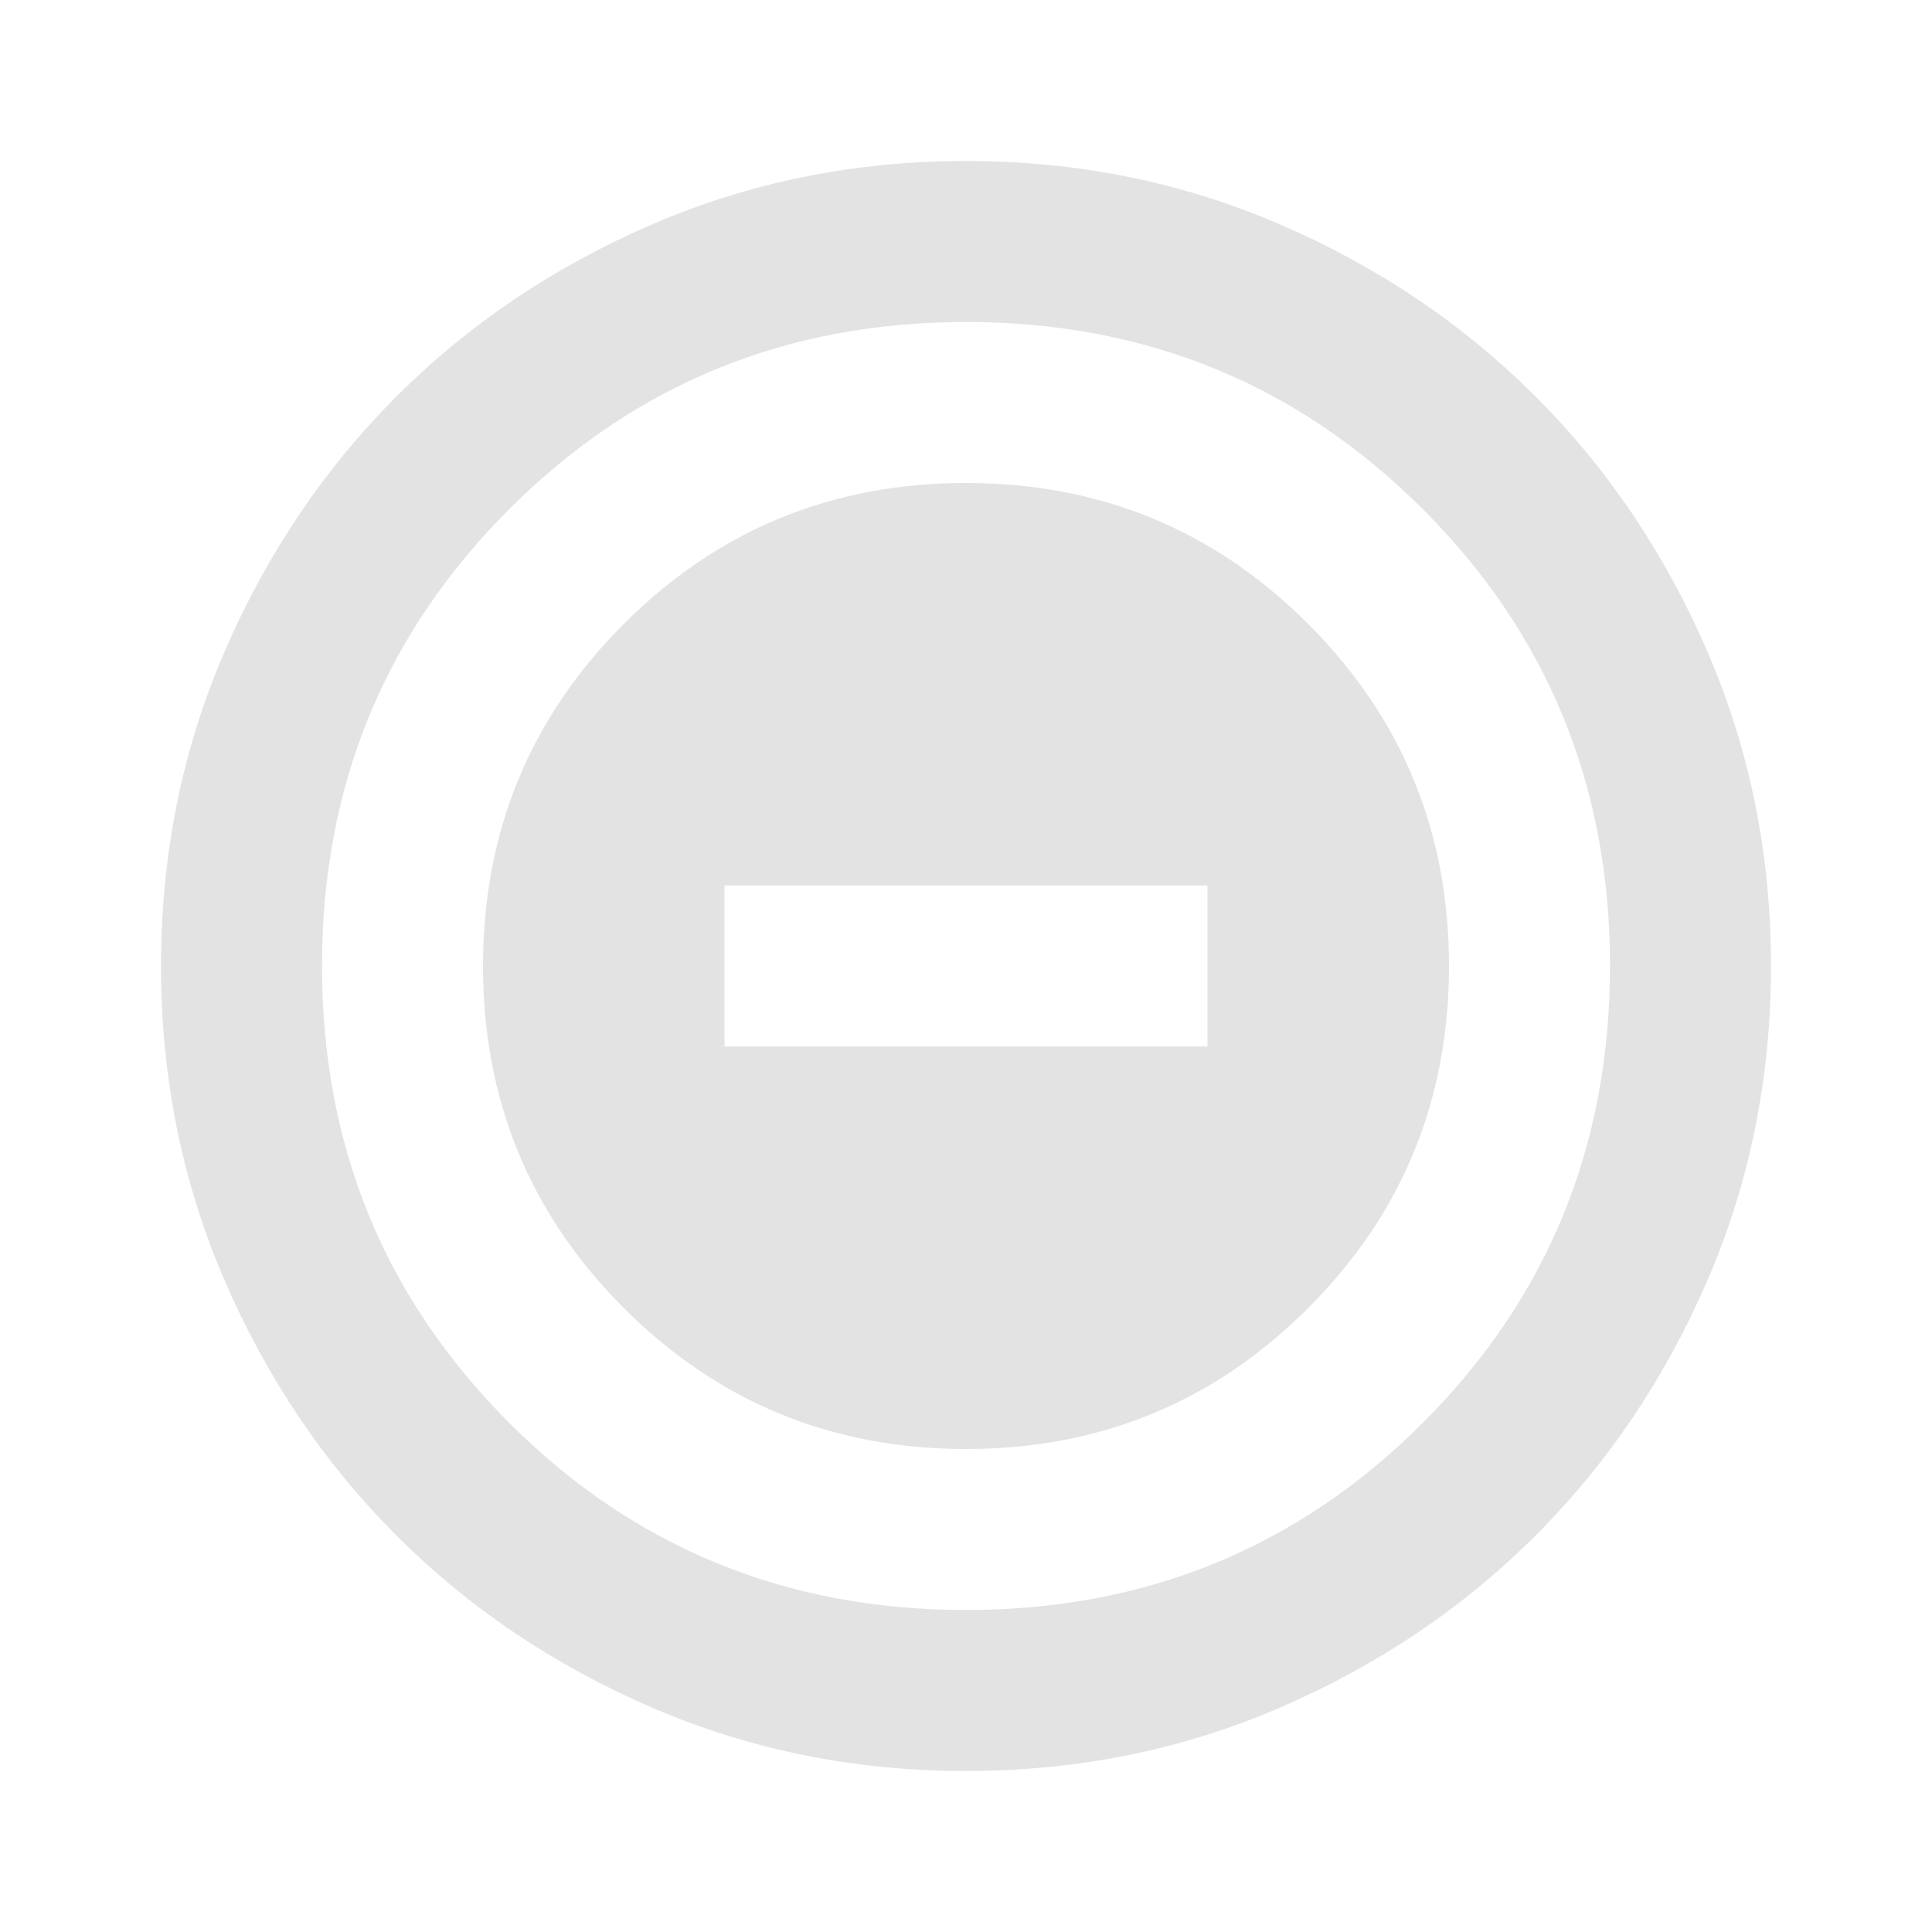
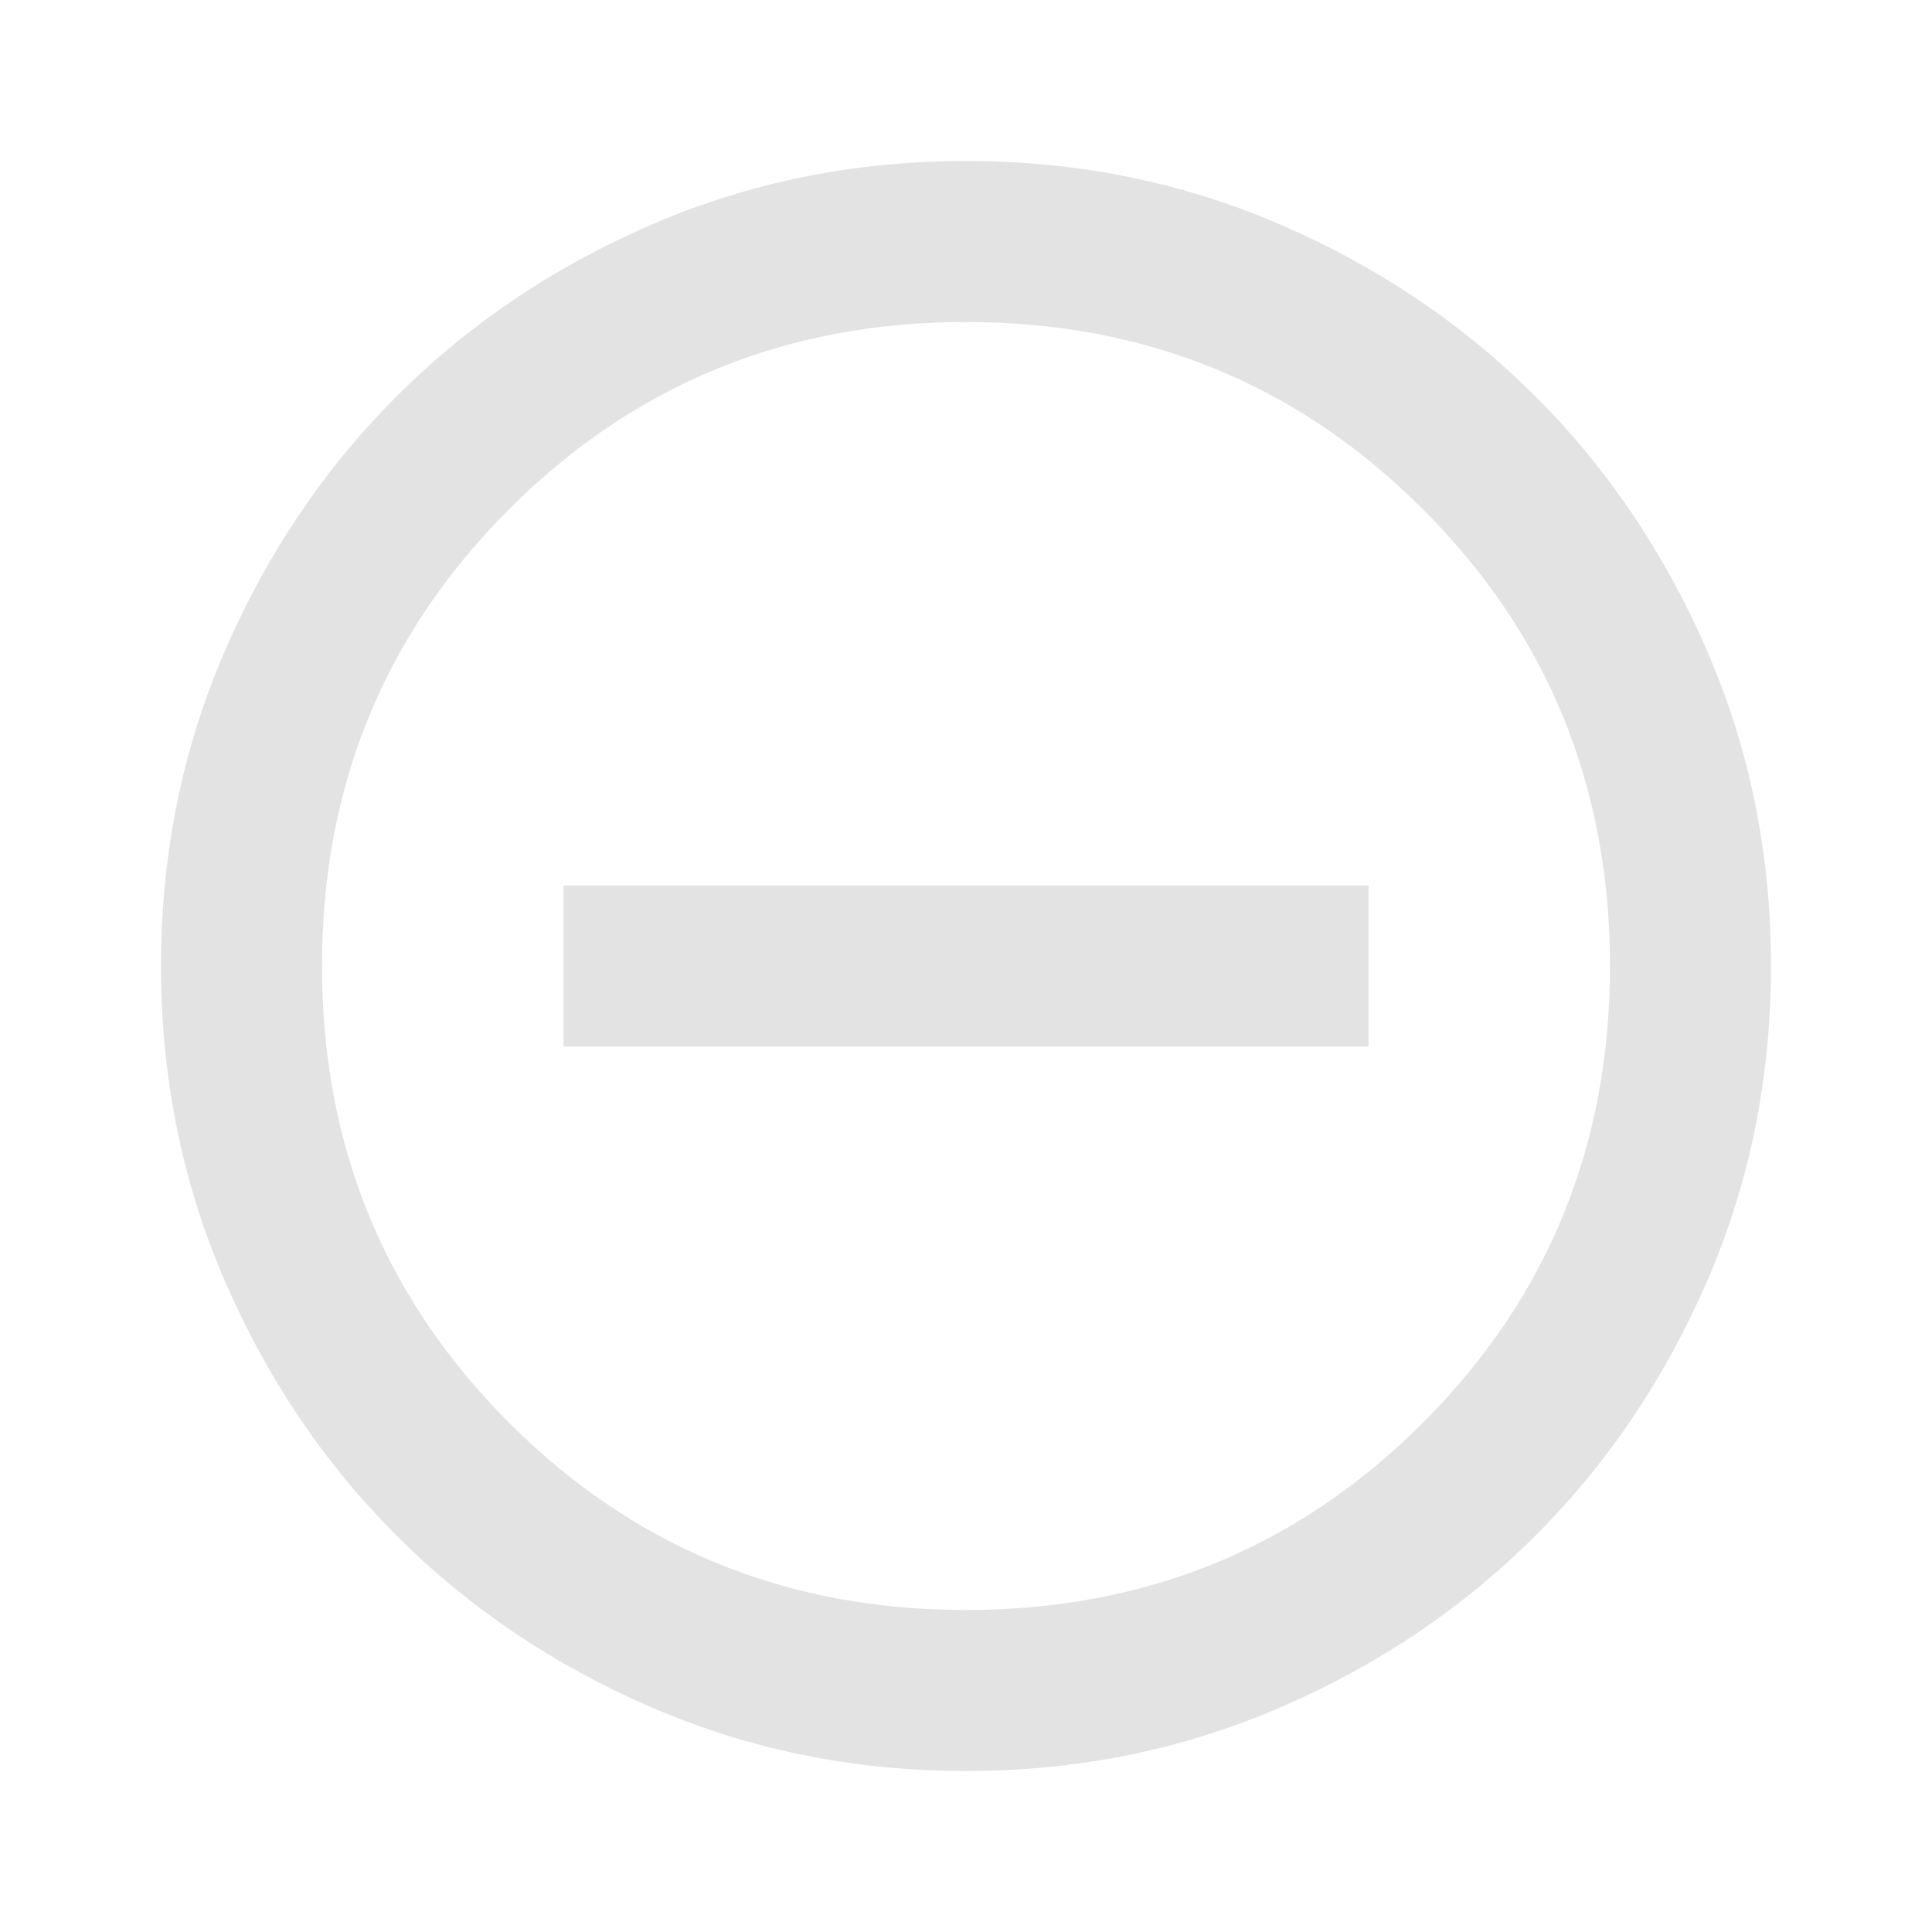
<svg xmlns="http://www.w3.org/2000/svg" height="24px" viewBox="0 -960 960 960" width="24px" fill="#e3e3e3">
-   <path d="M480-240q100 0 170-70t70-170q0-100-70-170t-170-70q-100 0-170 70t-70 170q0 100 70 170t170 70ZM360-440v-80h240v80H360ZM480-80q-83 0-156-31.5T197-197q-54-54-85.5-127T80-480q0-83 31.5-156T197-763q54-54 127-85.5T480-880q83 0 156 31.5T763-763q54 54 85.5 127T880-480q0 83-31.5 156T763-197q-54 54-127 85.5T480-80Zm0-80q134 0 227-93t93-227q0-134-93-227t-227-93q-134 0-227 93t-93 227q0 134 93 227t227 93Zm0-320Z" />
+   <path d="M280-440h400v-80H280v80ZM480-80q-83 0-156-31.5T197-197q-54-54-85.5-127T80-480q0-83 31.5-156T197-763q54-54 127-85.5T480-880q83 0 156 31.5T763-763q54 54 85.5 127T880-480q0 83-31.5 156T763-197q-54 54-127 85.5T480-80Zm0-80q134 0 227-93t93-227q0-134-93-227t-227-93q-134 0-227 93t-93 227q0 134 93 227t227 93Zm0-320Z" />
</svg>
